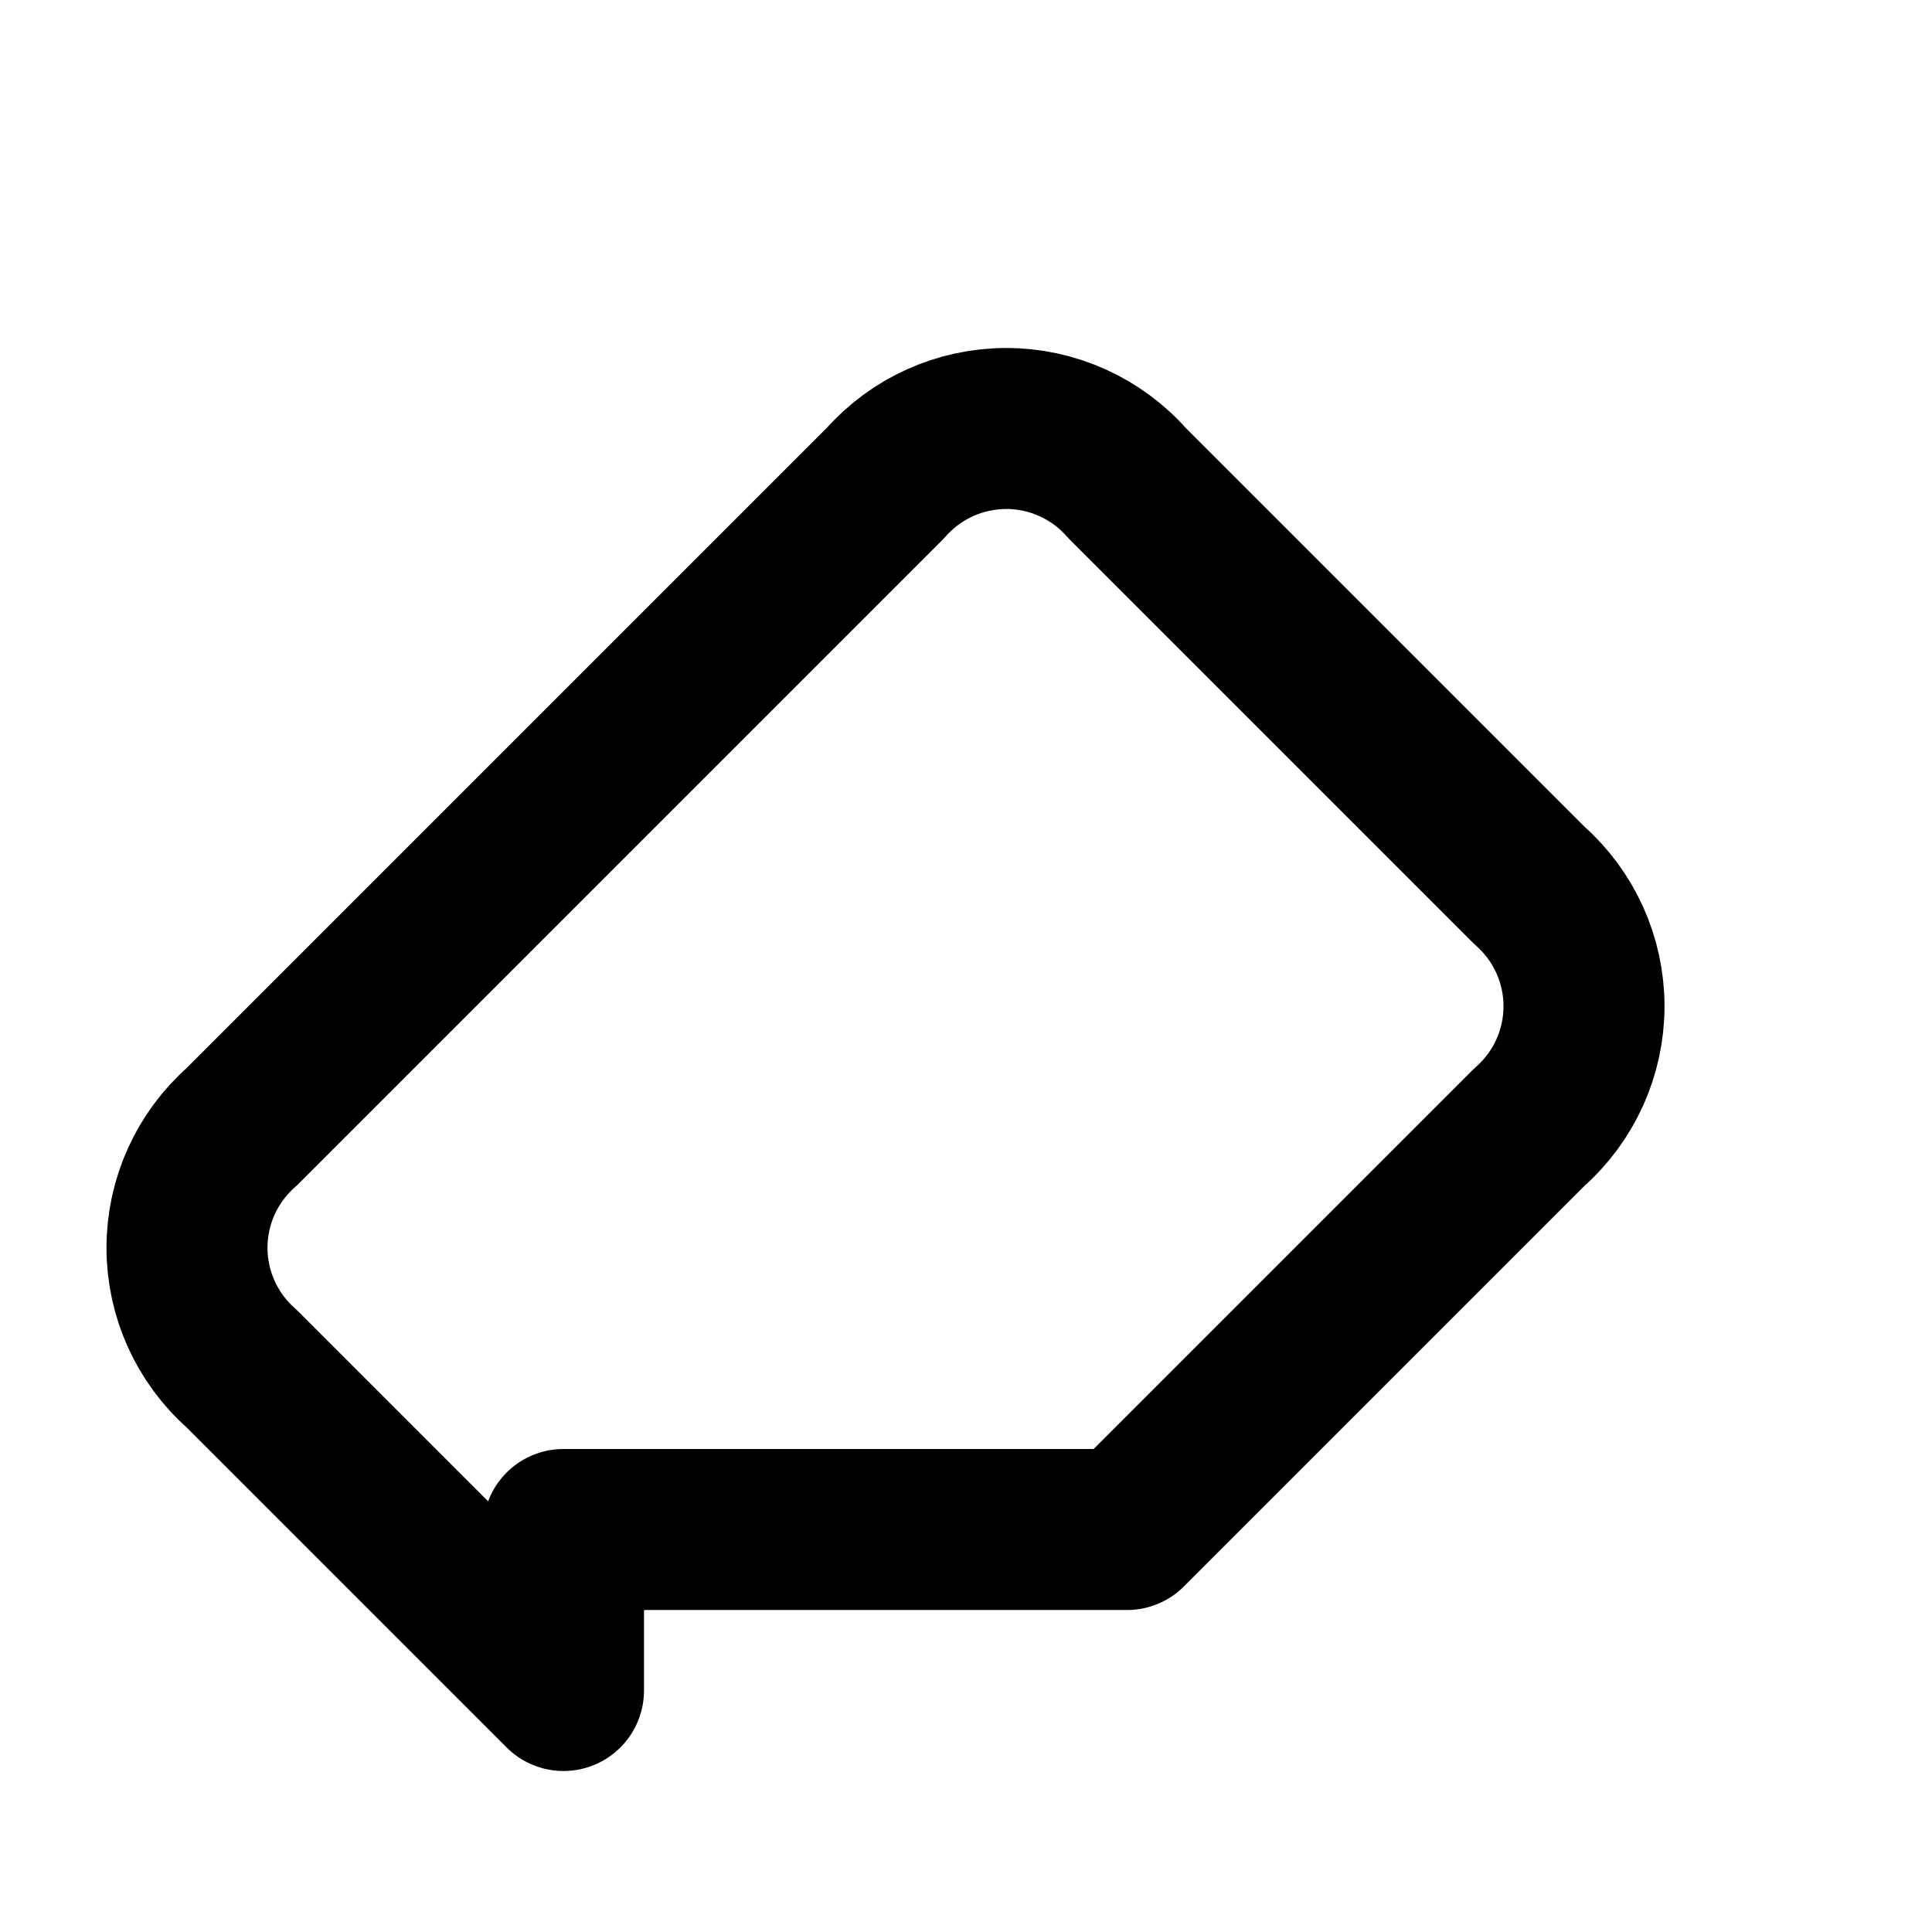
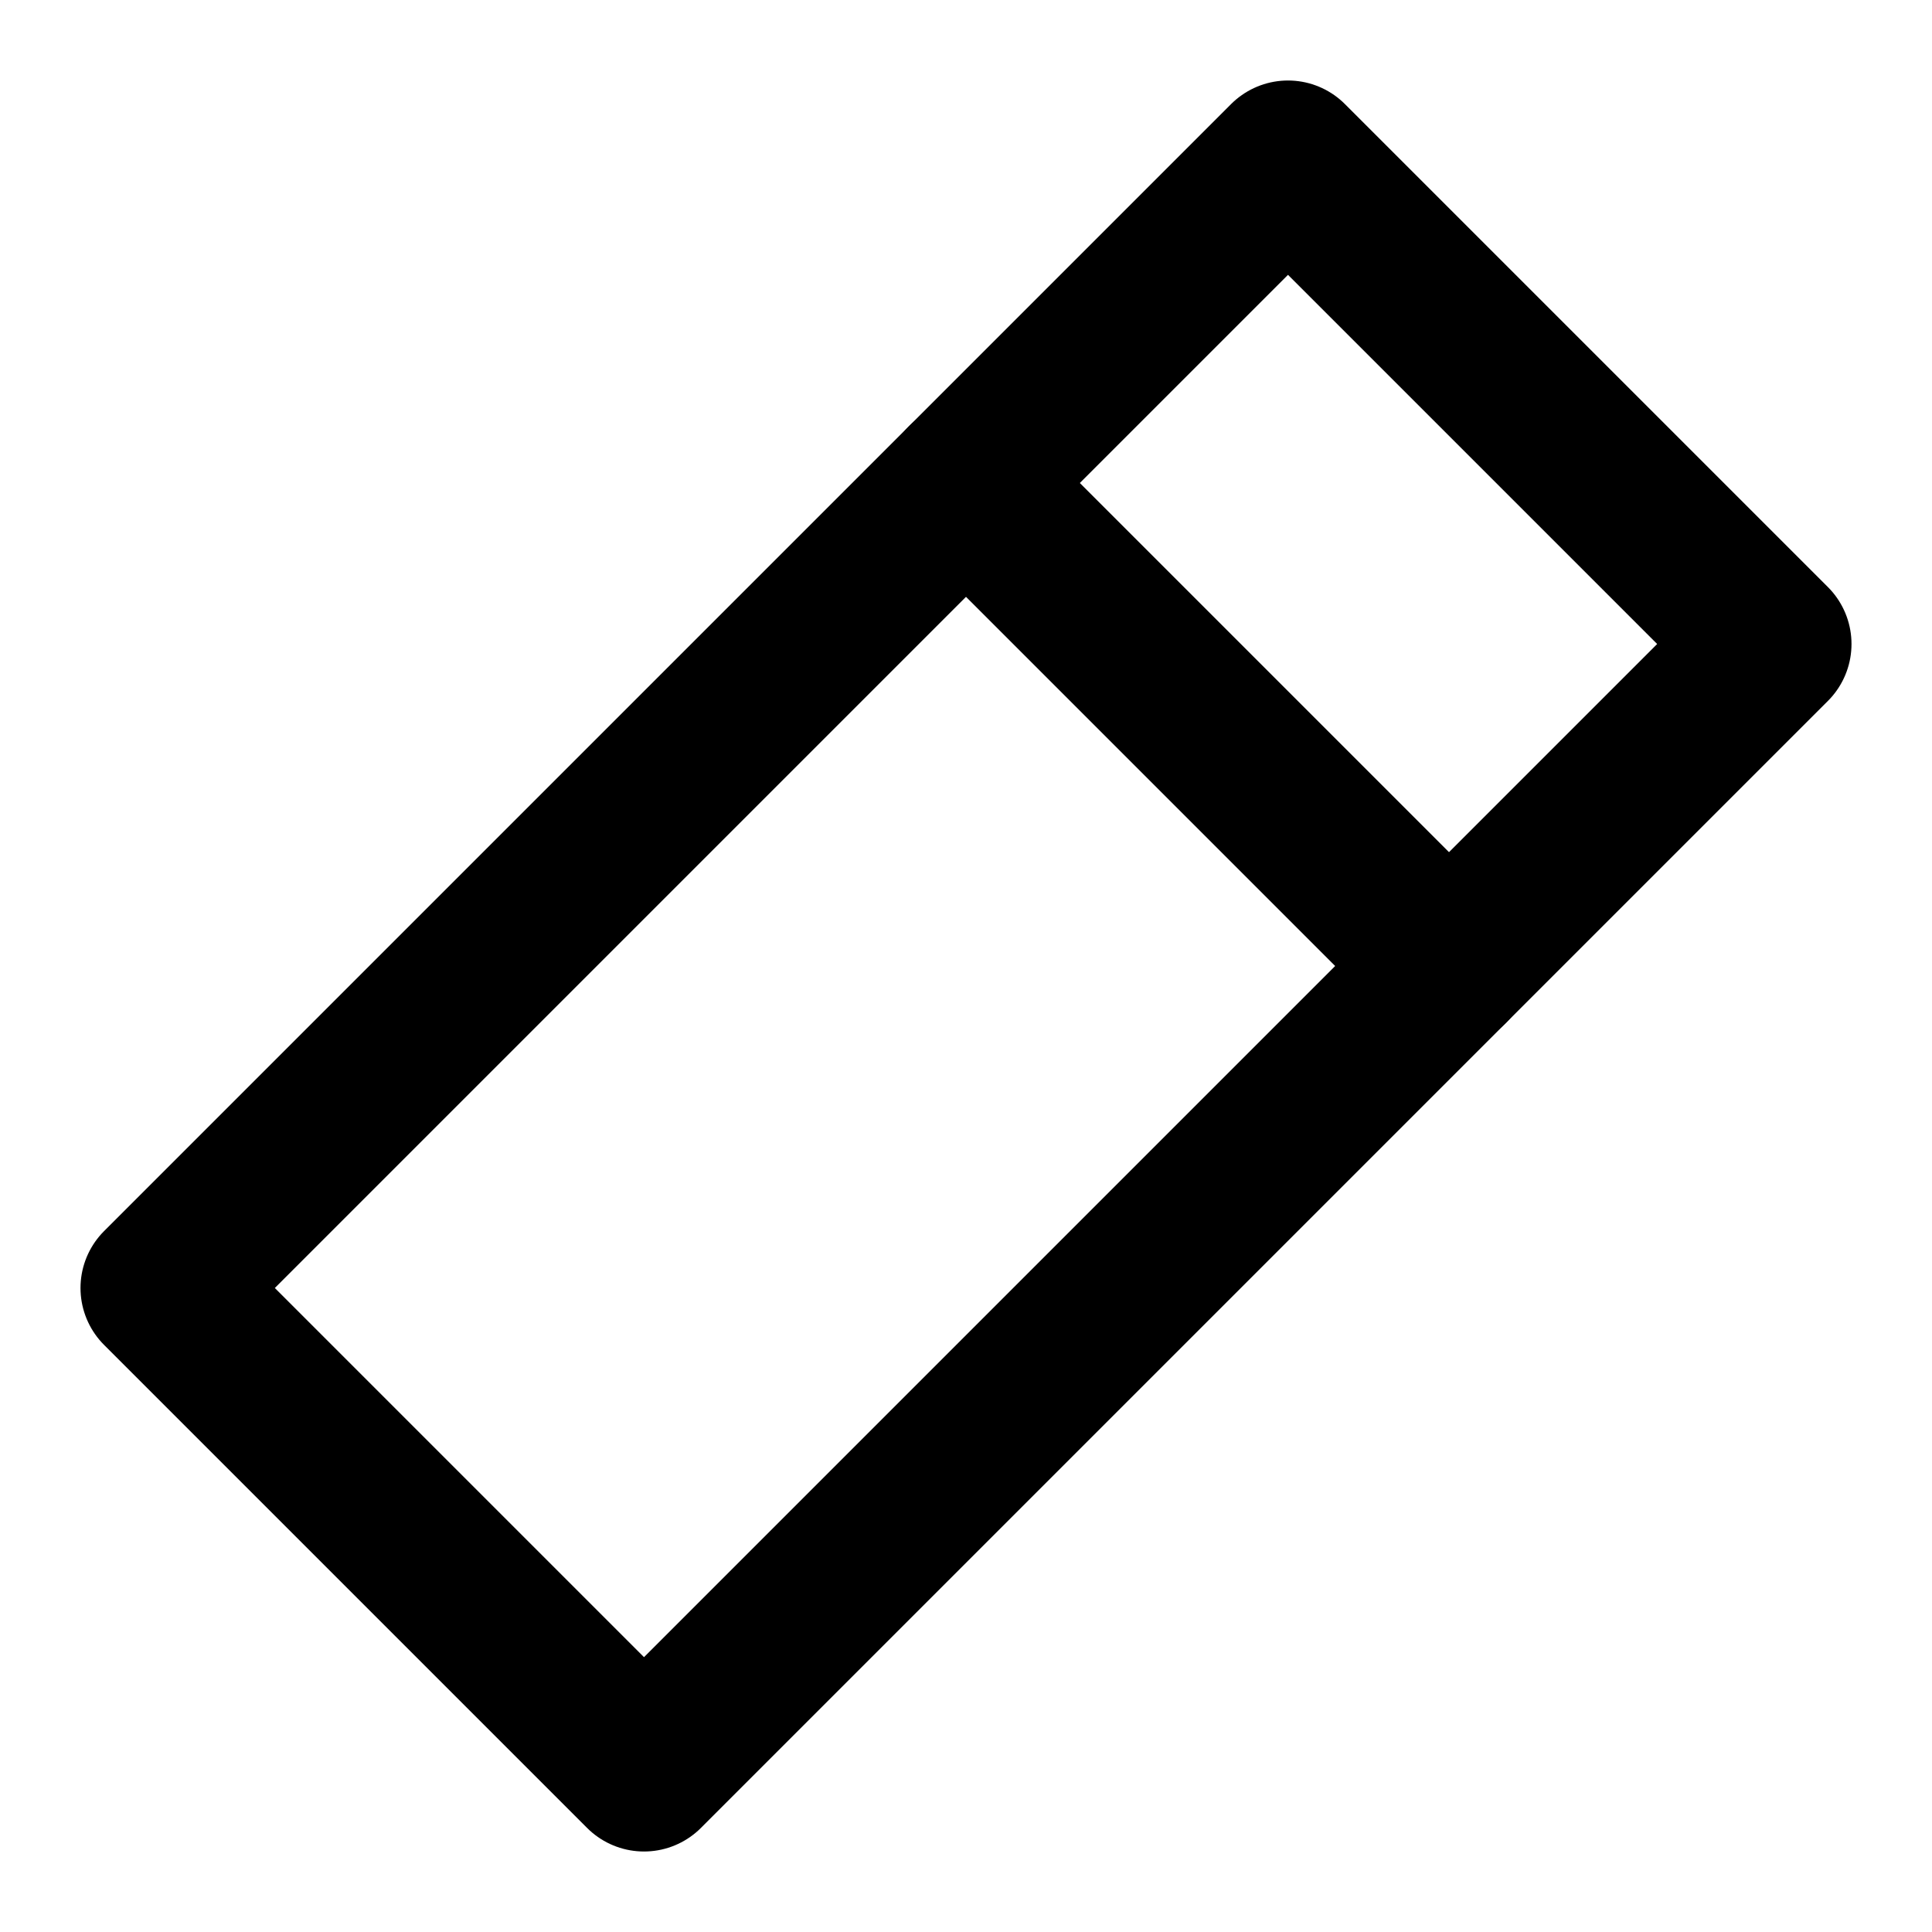
<svg xmlns="http://www.w3.org/2000/svg" width="24" height="24" viewBox="0 0 24 24" fill="none" stroke="currentColor" stroke-width="2" stroke-linecap="round" stroke-linejoin="round">
-   <path d="m7 21-4-4a2 2 0 0 1 0-3l8-8a2 2 0 0 1 3 0l5 5a2 2 0 0 1 0 3l-5 5H7z" />
+   <path d="M22 8L16 2L2 16L8 22L22 8Z" />
+   <path d="M12 6L18 12" />
</svg>
